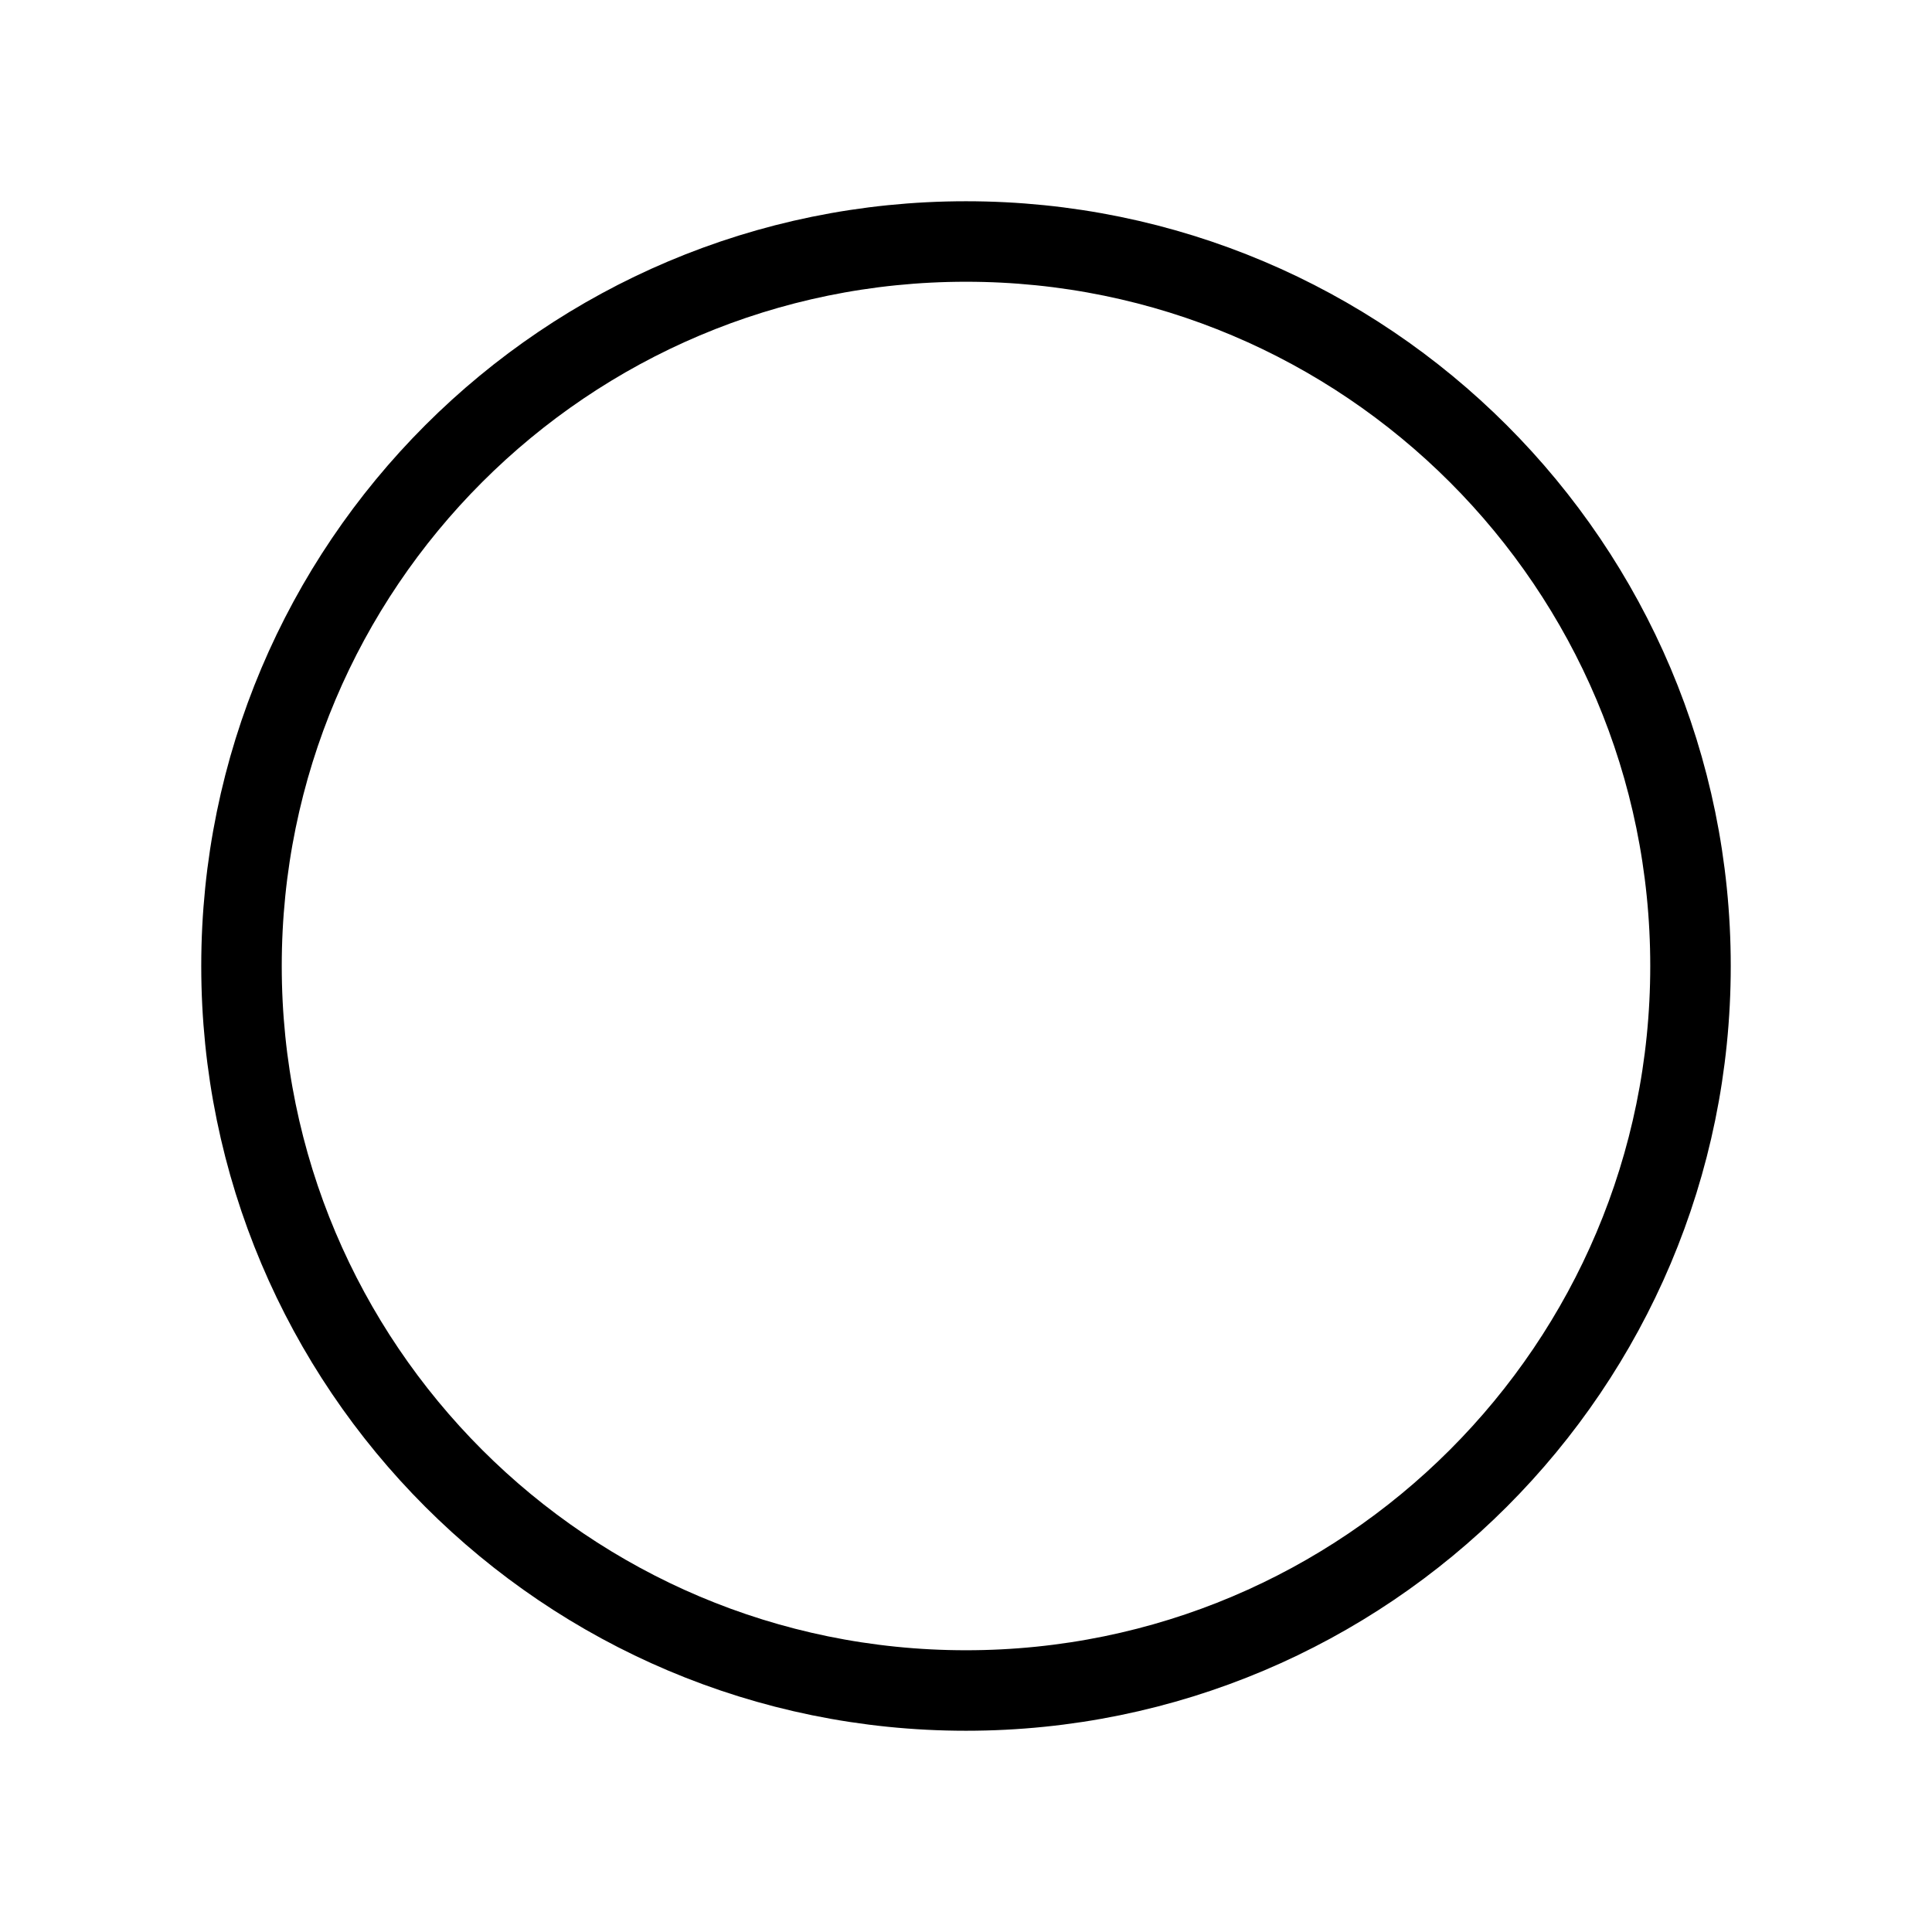
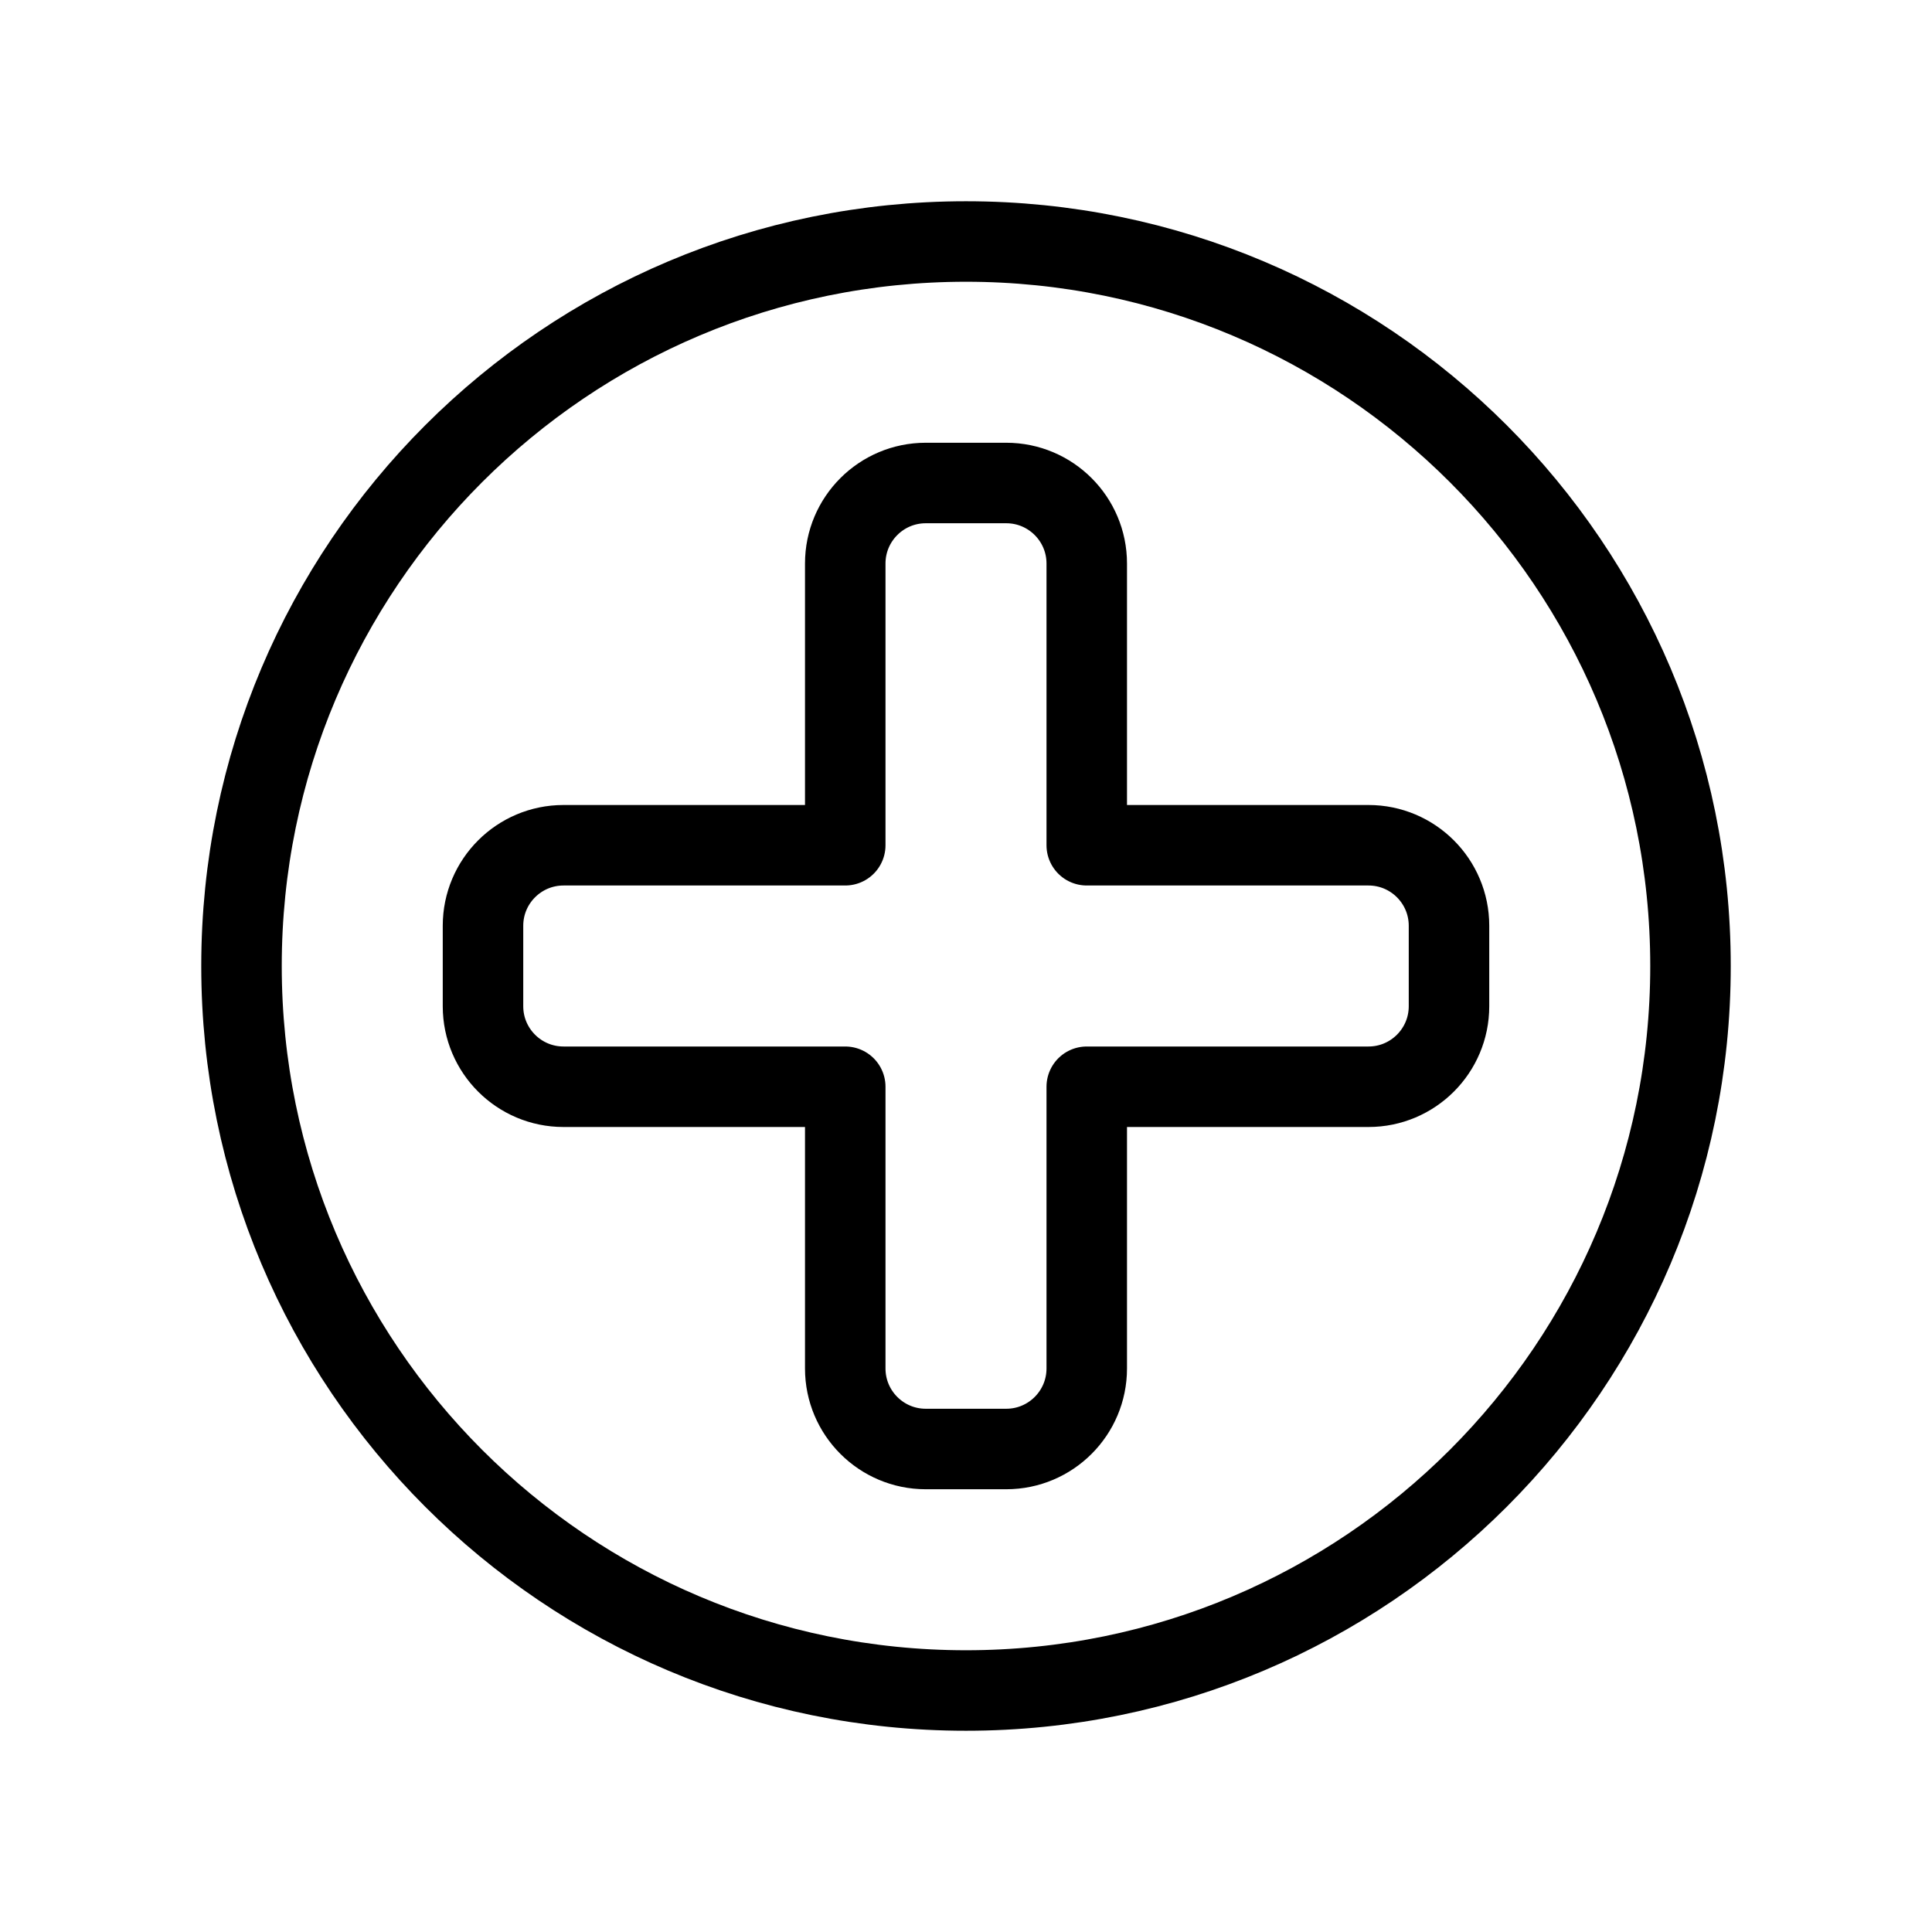
<svg xmlns="http://www.w3.org/2000/svg" width="24" height="24" viewBox="0 0 24 24" fill="none">
-   <path d="M12 21C16.971 21 21 16.971 21 12C21 7.029 16.971 3 12 3C7.029 3 3 7.029 3 12C3 16.971 7.029 21 12 21Z" stroke="black" stroke-linejoin="round" />
+   <path d="M21 12C21 16.971 16.971 21 12 21C7.029 21 3 16.971 3 12C3 7.029 7.029 3 12 3C16.971 3 21 7.029 21 12ZM10.5 10.5H7C6.448 10.5 6 10.948 6 11.5V12.5C6 13.052 6.448 13.5 7 13.5H10.5V17C10.5 17.552 10.948 18 11.5 18H12.5C13.052 18 13.5 17.552 13.5 17V13.5H17C17.552 13.5 18 13.052 18 12.5V11.5C18 10.948 17.552 10.5 17 10.5H13.5V7C13.5 6.448 13.052 6 12.5 6H11.5C10.948 6 10.5 6.448 10.5 7V10.5Z" stroke="black" stroke-linejoin="round" />
</svg>
